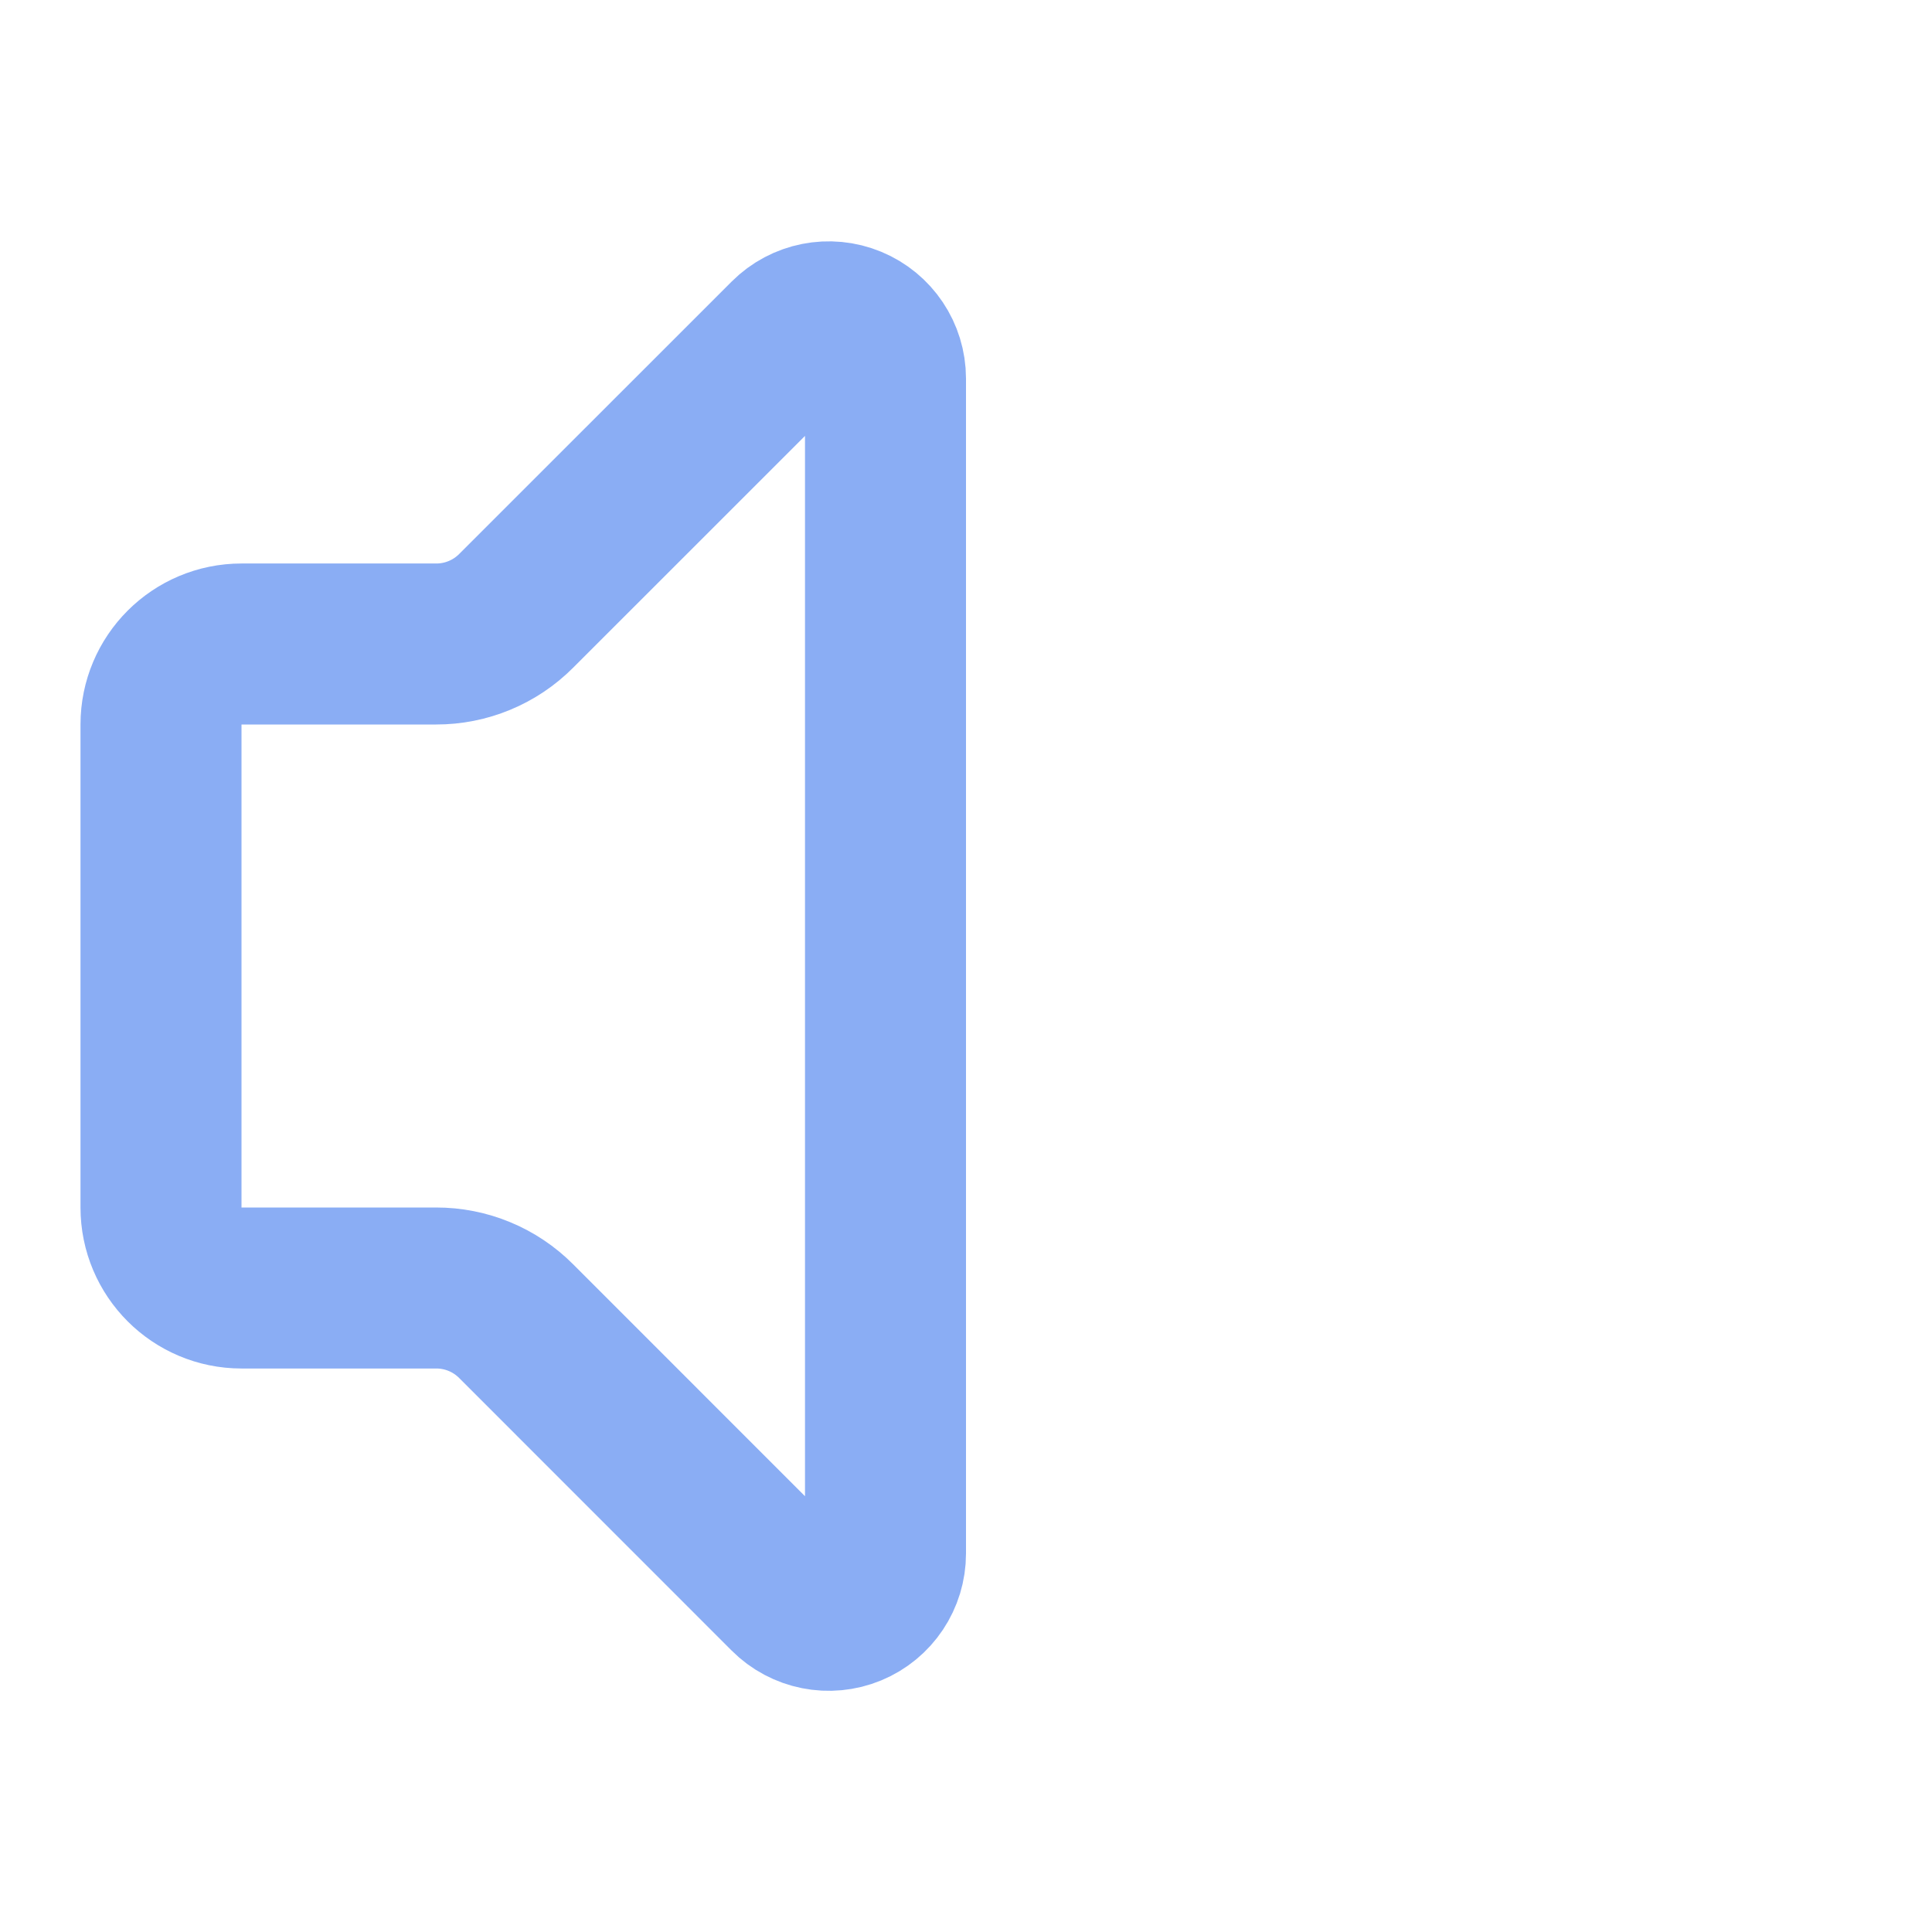
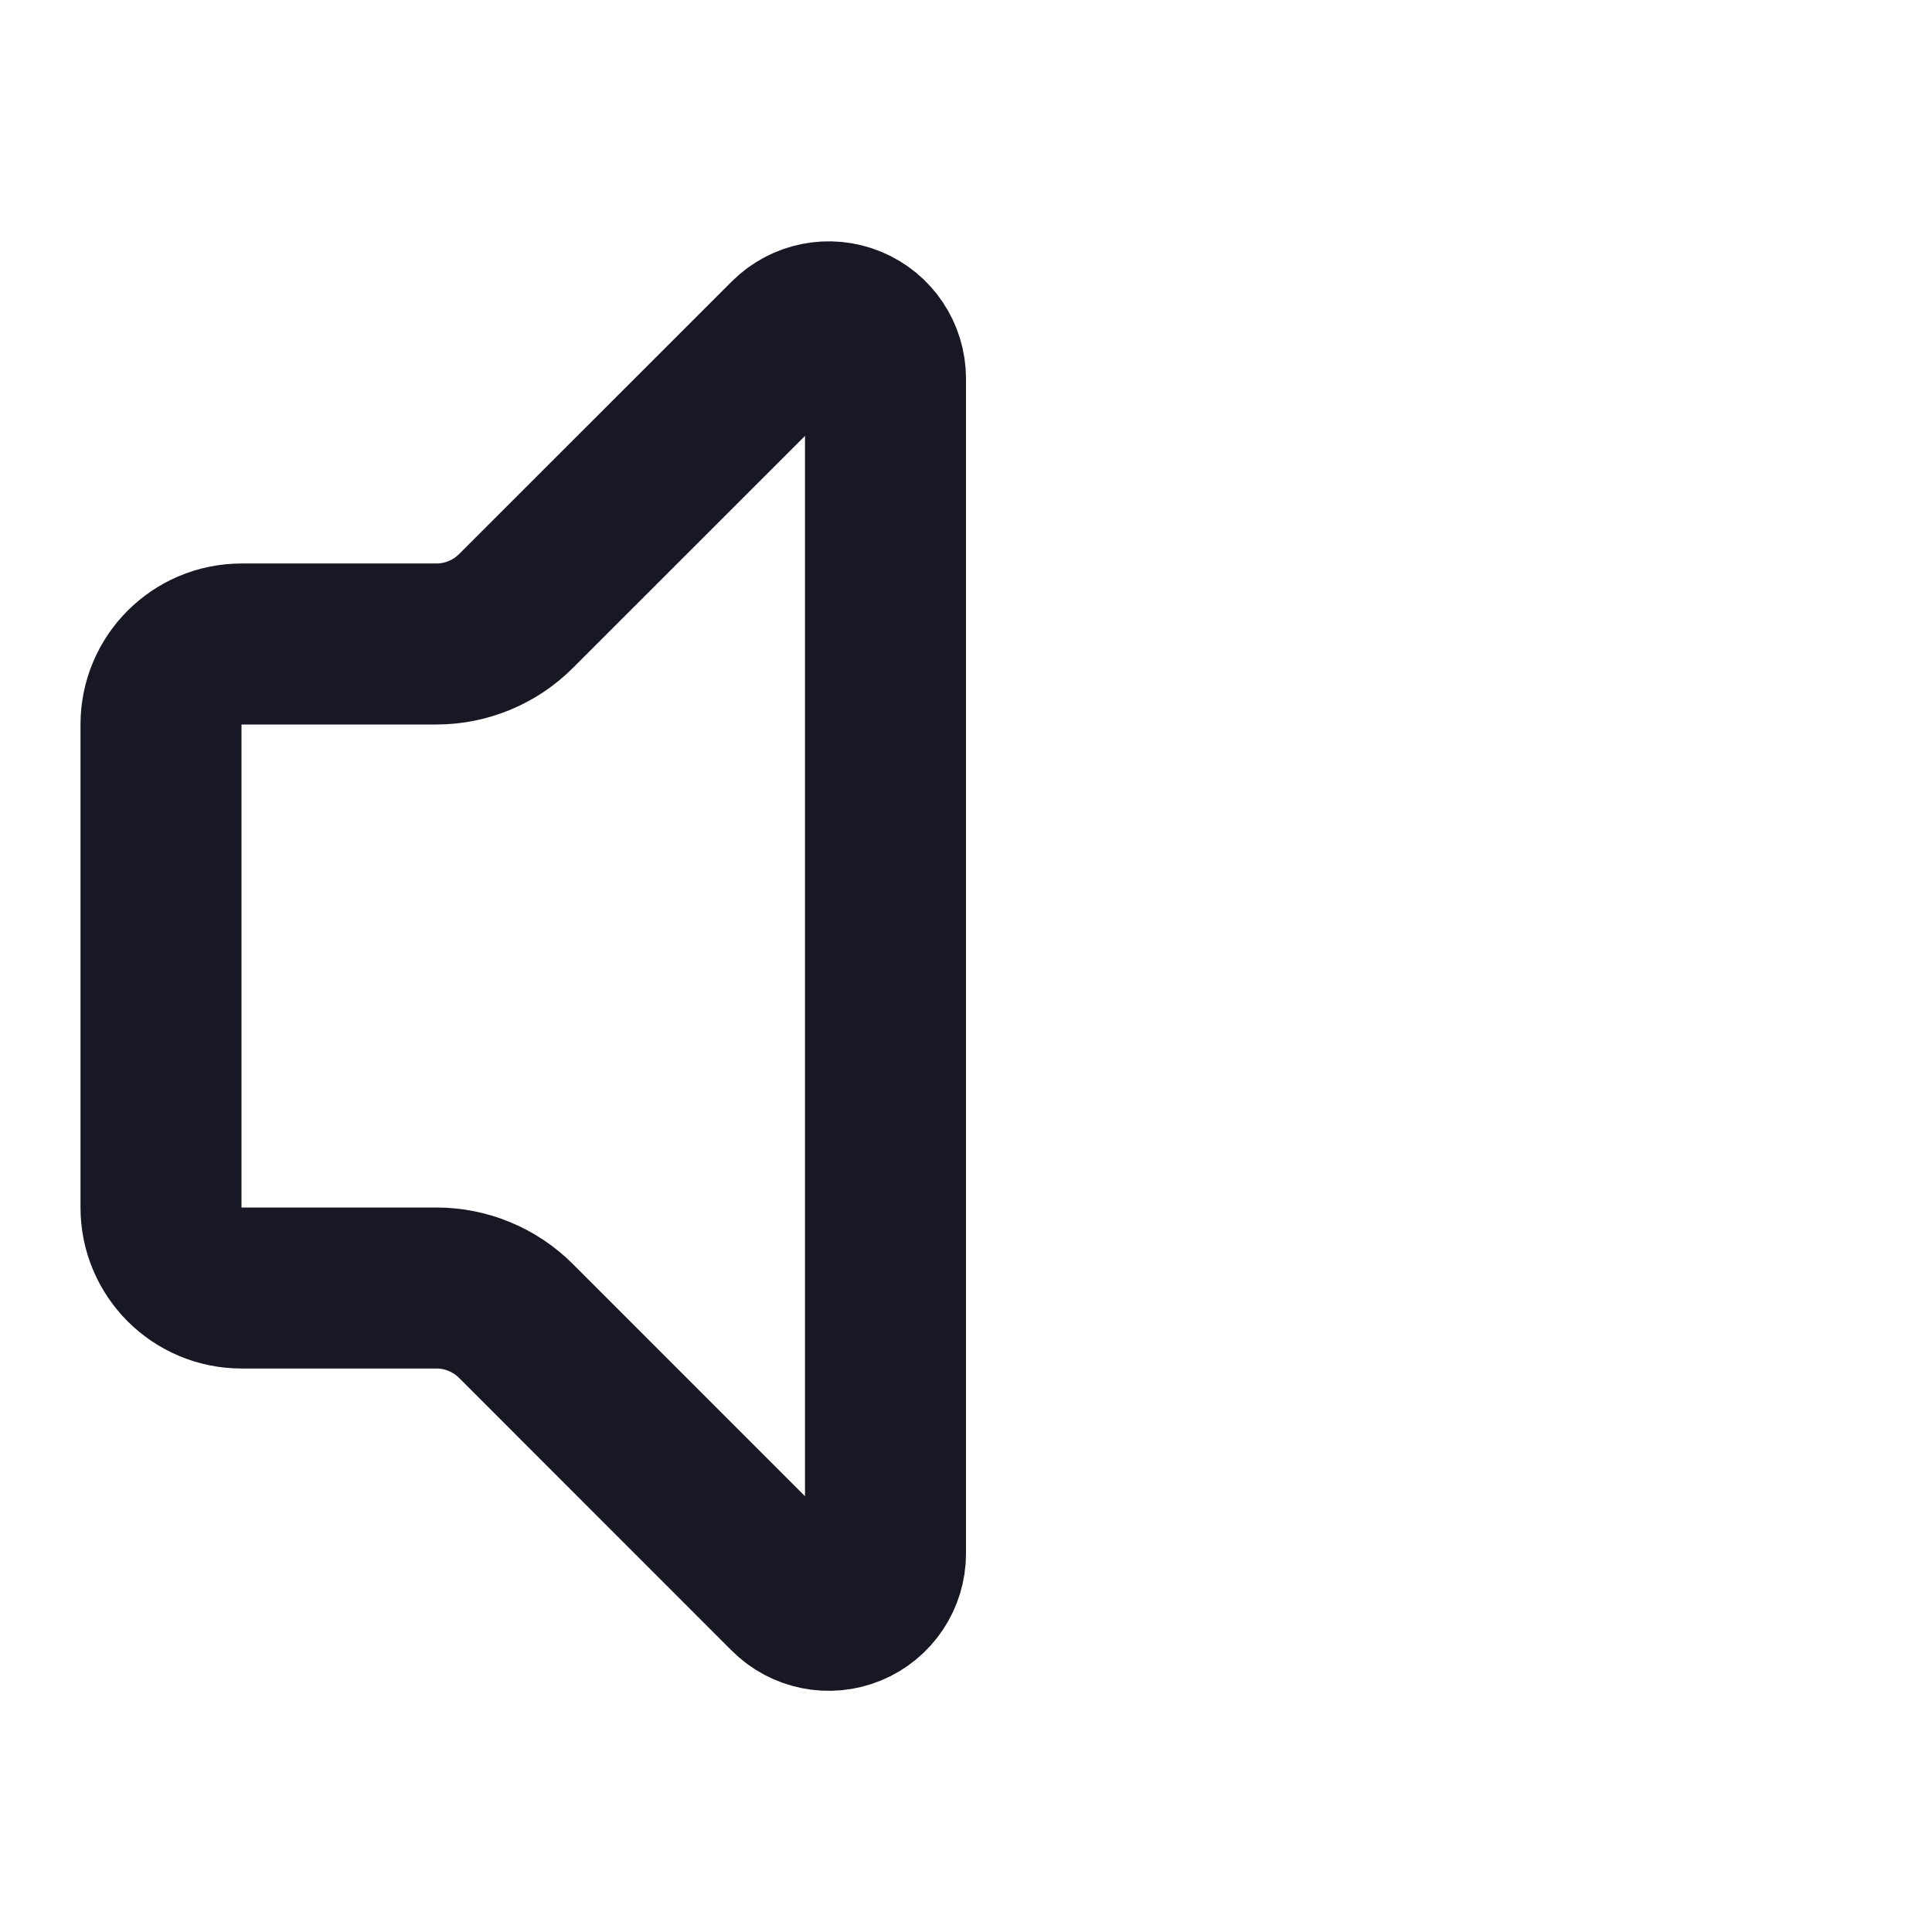
- <svg xmlns="http://www.w3.org/2000/svg" width="24" height="24" viewBox="0 0 24 24" fill="none" stroke="#8aadf4" stroke-width="2" stroke-linecap="round" stroke-linejoin="round" class="lucide lucide-volume">
+ <svg xmlns="http://www.w3.org/2000/svg" width="24" height="24" viewBox="0 0 24 24" fill="none" stroke="#181825" stroke-width="2" stroke-linecap="round" stroke-linejoin="round" class="lucide lucide-volume">
  <path d="M11 4.702a.705.705 0 0 0-1.203-.498L6.413 7.587A1.4 1.4 0 0 1 5.416 8H3a1 1 0 0 0-1 1v6a1 1 0 0 0 1 1h2.416a1.4 1.4 0 0 1 .997.413l3.383 3.384A.705.705 0 0 0 11 19.298z" />
</svg>
